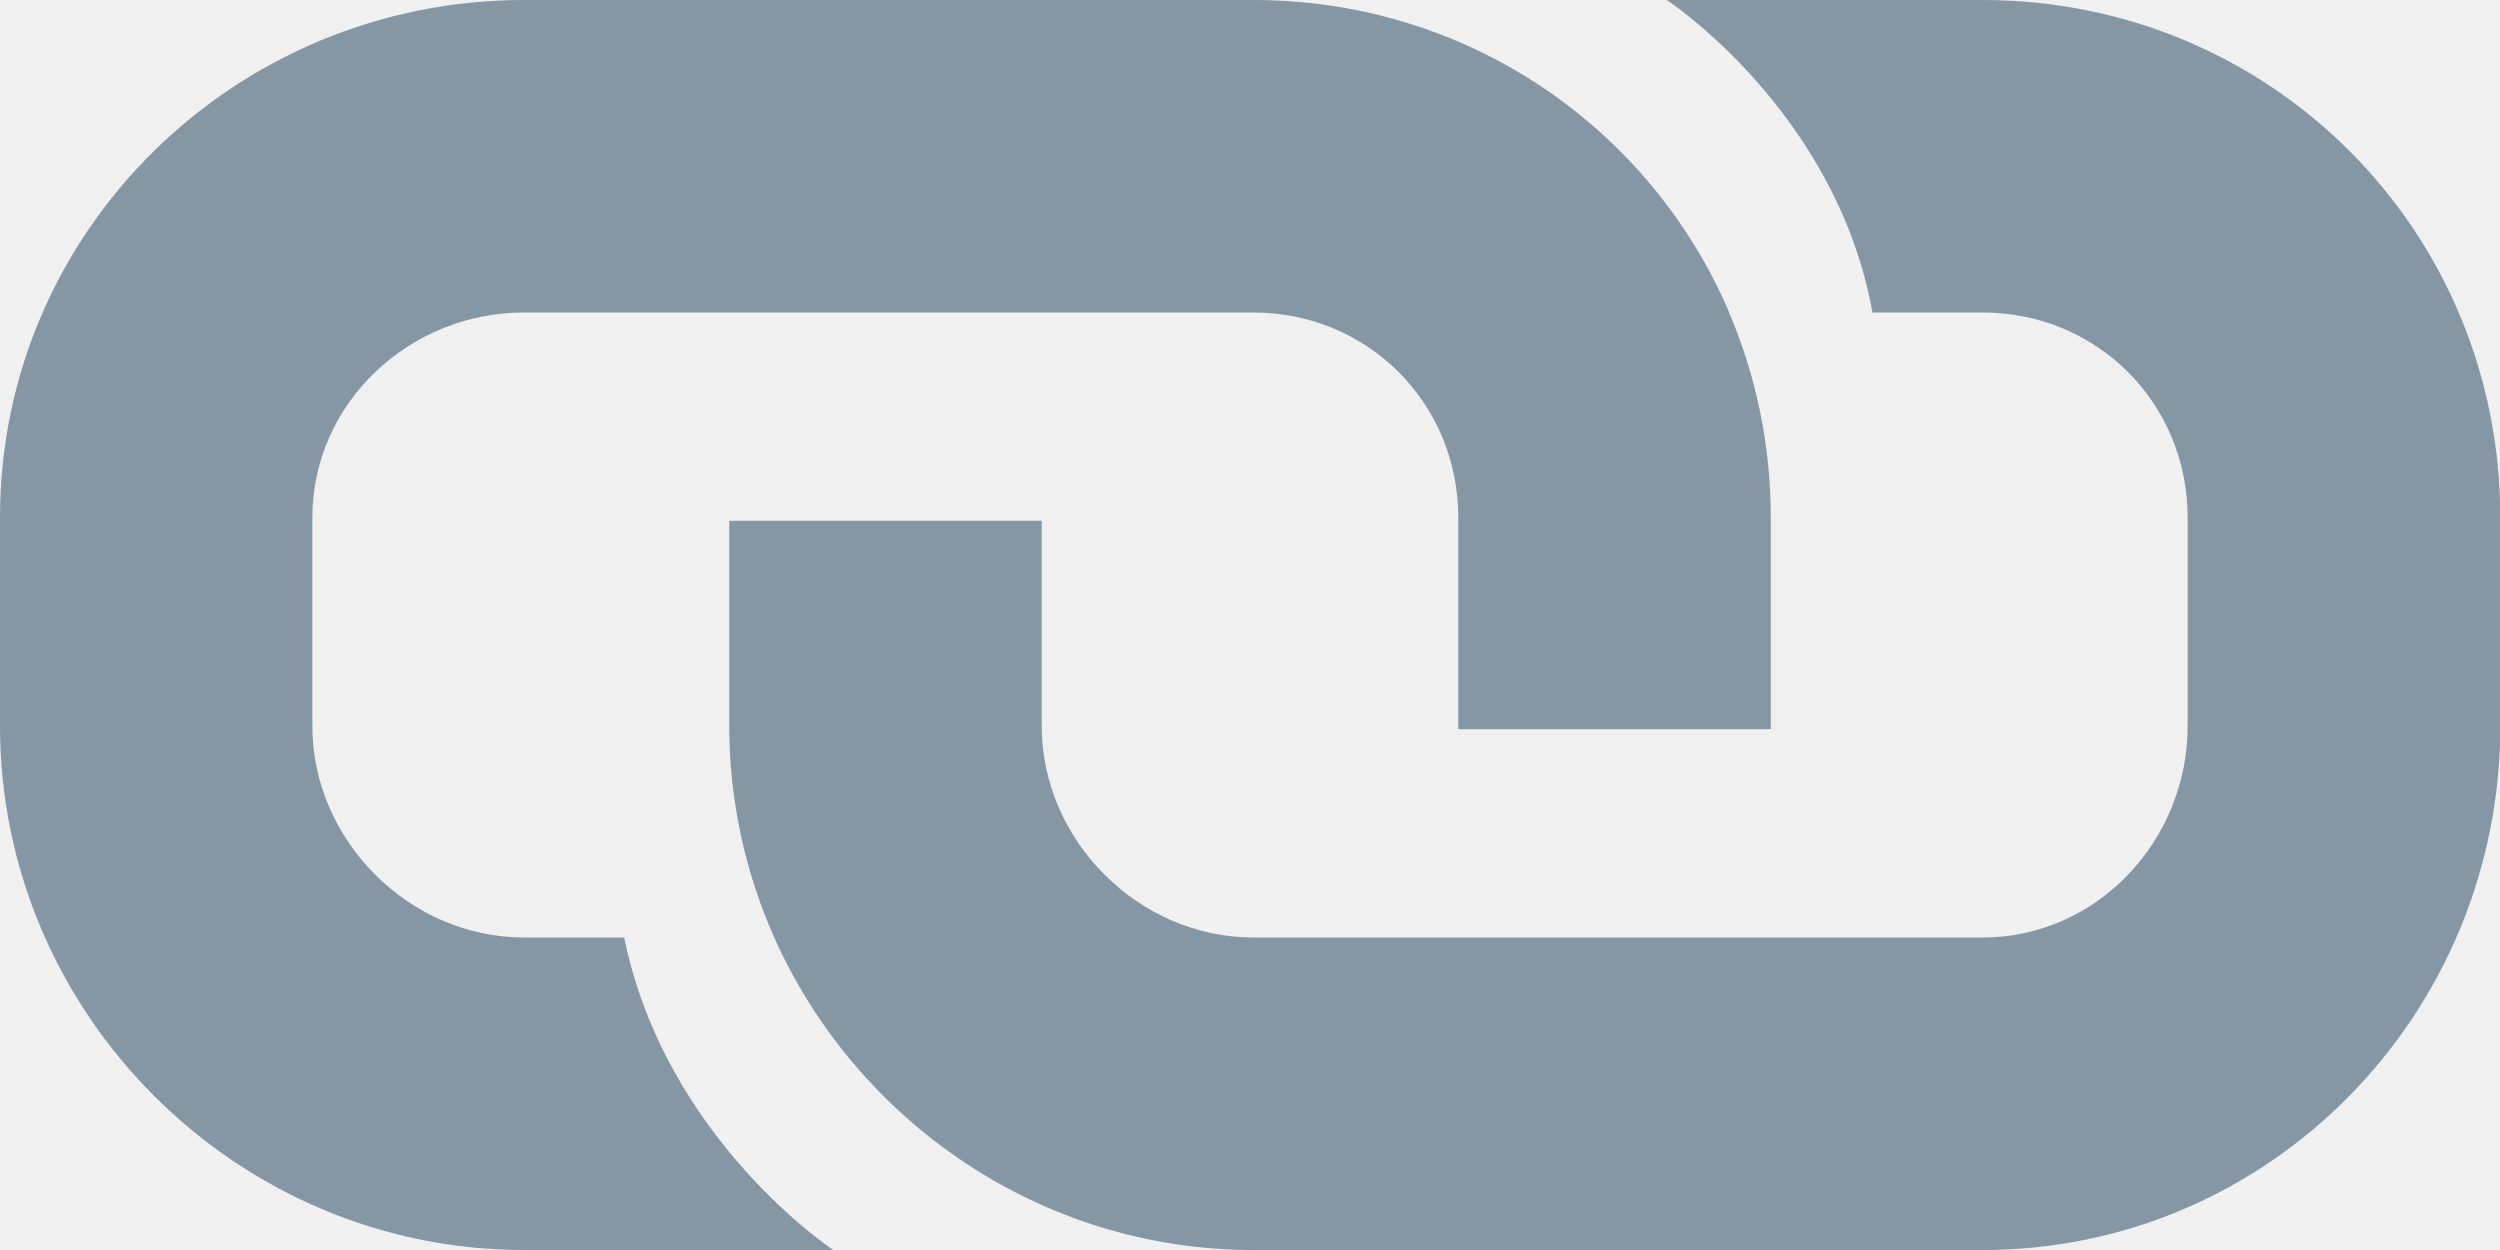
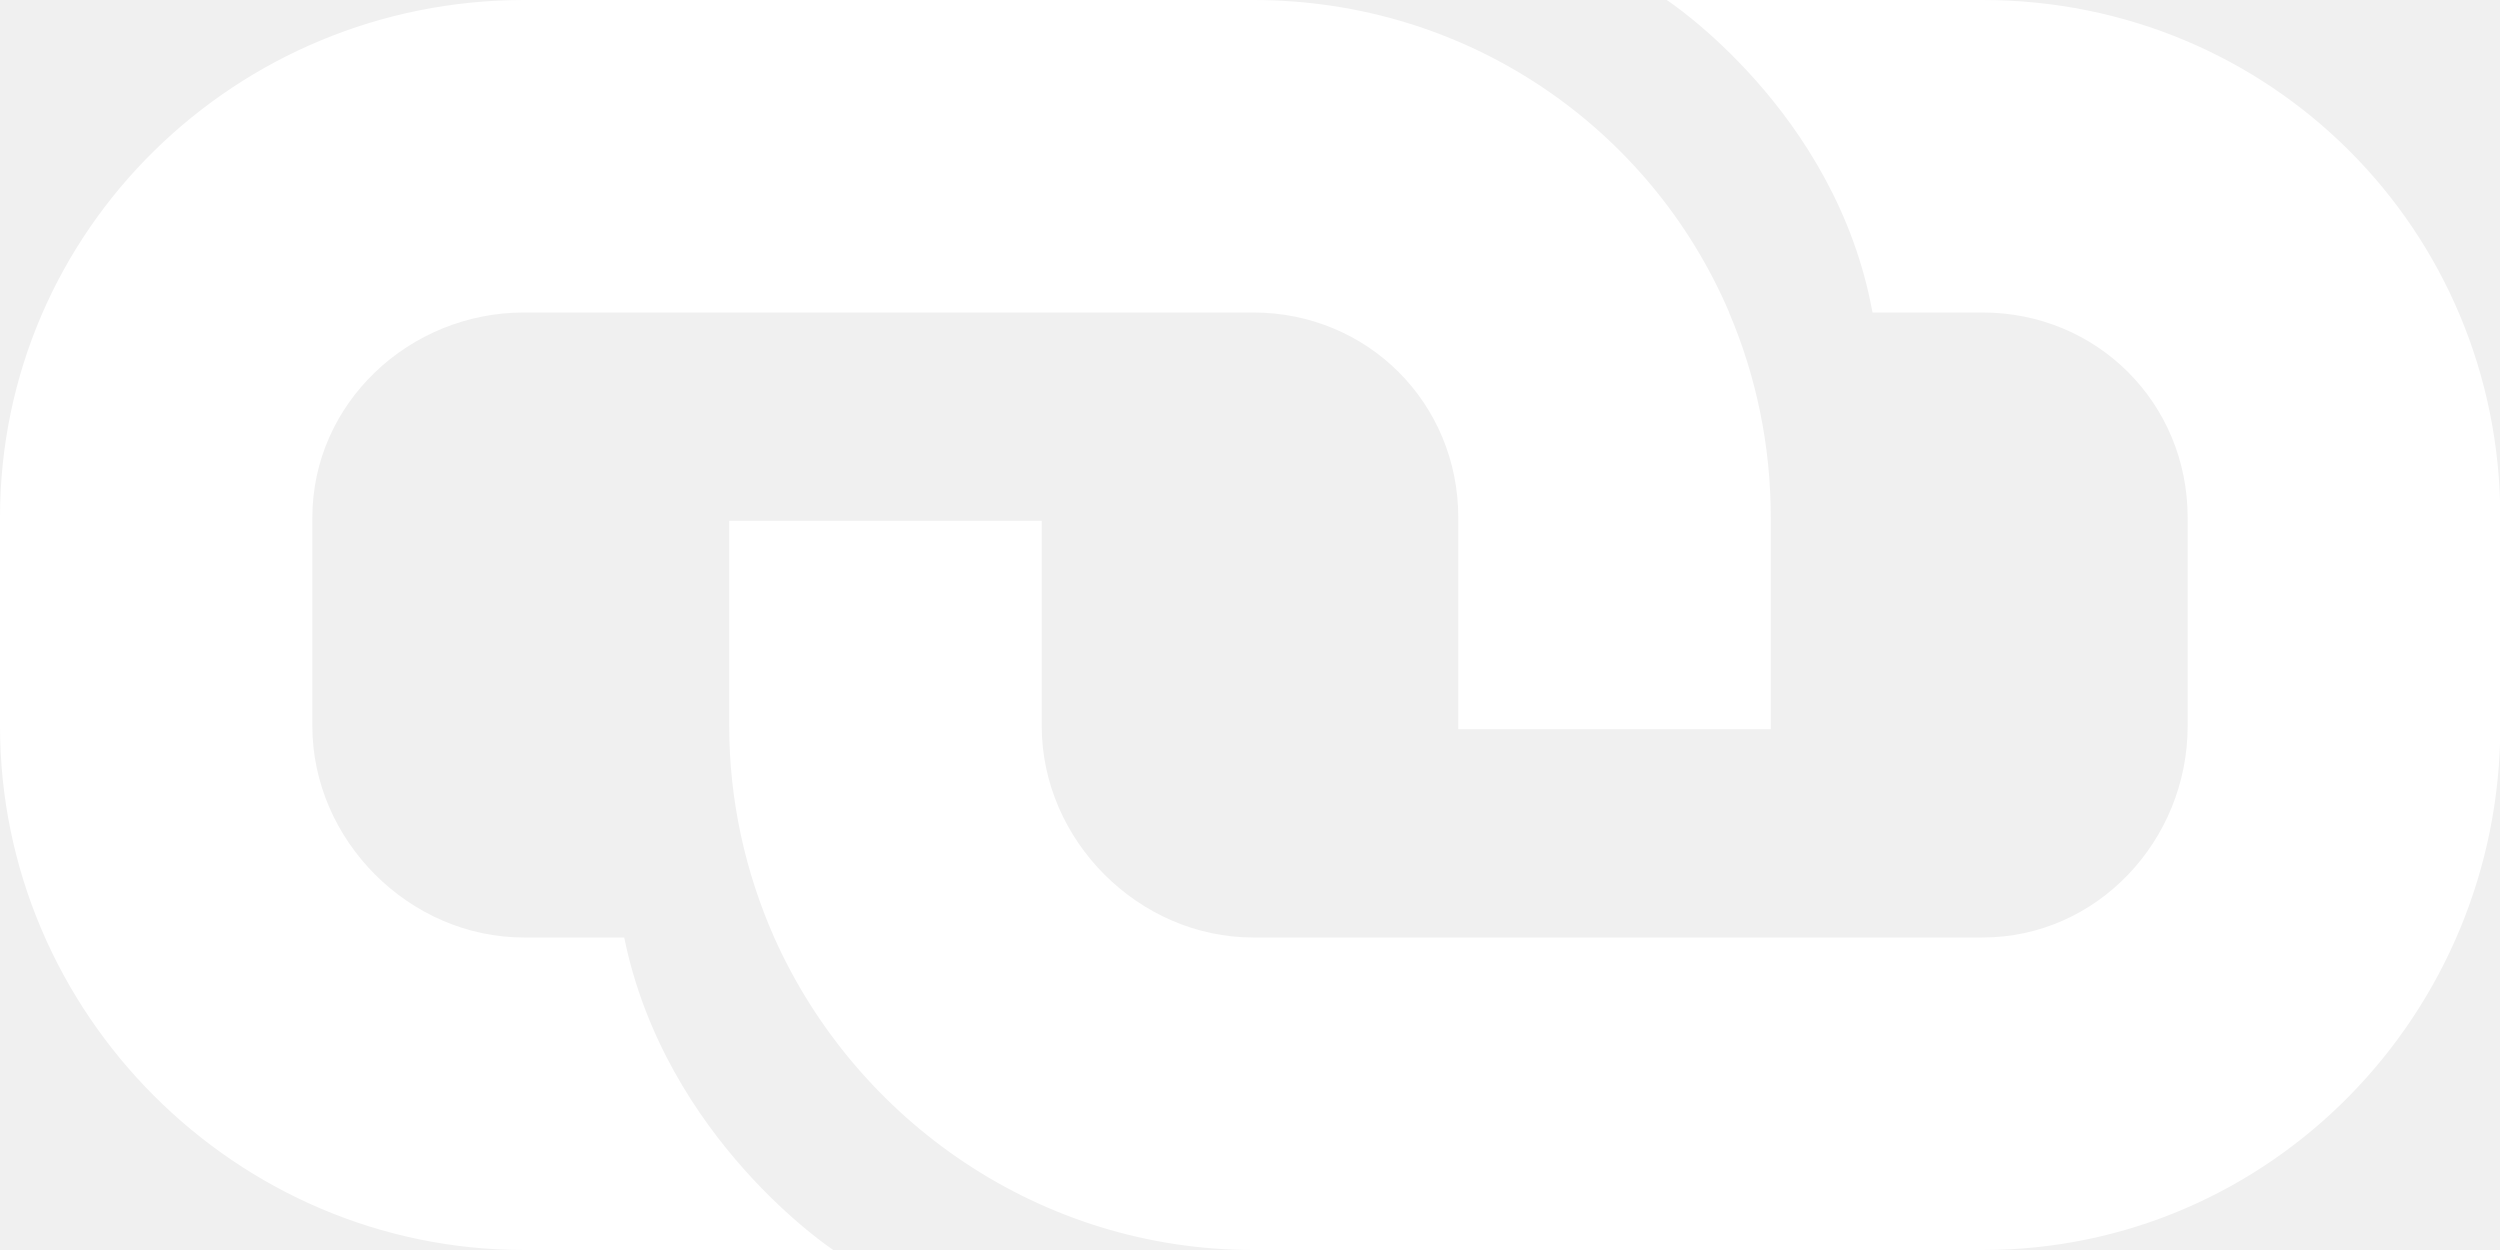
<svg xmlns="http://www.w3.org/2000/svg" width="16" height="8" viewBox="0 0 16 8">
-   <path d="M12.688 0h-2.021s1.083.708 1.317 2h.704c.733 0 1.313.579 1.313 1.313v1.333c0 .733-.579 1.354-1.313 1.354h-4.667c-.733 0-1.354-.621-1.354-1.354v-1.313h-2v1.313c0 .479.104.938.288 1.354.525 1.175 1.704 2 3.067 2h4.667c1.842 0 3.313-1.513 3.313-3.354v-1.333c0-1.842-1.471-3.313-3.313-3.313zm-1.621 2c-.504-1.179-1.671-2-3.046-2h-4.667c-1.842 0-3.354 1.471-3.354 3.313v1.333c0 1.842 1.512 3.354 3.354 3.354h1.979s-1.075-.708-1.338-2h-.642c-.733 0-1.354-.621-1.354-1.354v-1.333c0-.733.621-1.313 1.354-1.313h4.667c.733 0 1.313.579 1.313 1.313v1.354h2v-1.354c0-.467-.096-.913-.267-1.313z" fill="#8596A5" />
+   <path d="M12.688 0h-2.021s1.083.708 1.317 2h.704c.733 0 1.313.579 1.313 1.313v1.333c0 .733-.579 1.354-1.313 1.354h-4.667c-.733 0-1.354-.621-1.354-1.354v-1.313h-2v1.313c0 .479.104.938.288 1.354.525 1.175 1.704 2 3.067 2h4.667c1.842 0 3.313-1.513 3.313-3.354v-1.333c0-1.842-1.471-3.313-3.313-3.313zm-1.621 2c-.504-1.179-1.671-2-3.046-2h-4.667c-1.842 0-3.354 1.471-3.354 3.313v1.333c0 1.842 1.512 3.354 3.354 3.354h1.979s-1.075-.708-1.338-2h-.642c-.733 0-1.354-.621-1.354-1.354v-1.333c0-.733.621-1.313 1.354-1.313h4.667c.733 0 1.313.579 1.313 1.313v1.354h2v-1.354c0-.467-.096-.913-.267-1.313z" fill="#FFF" />
</svg>
